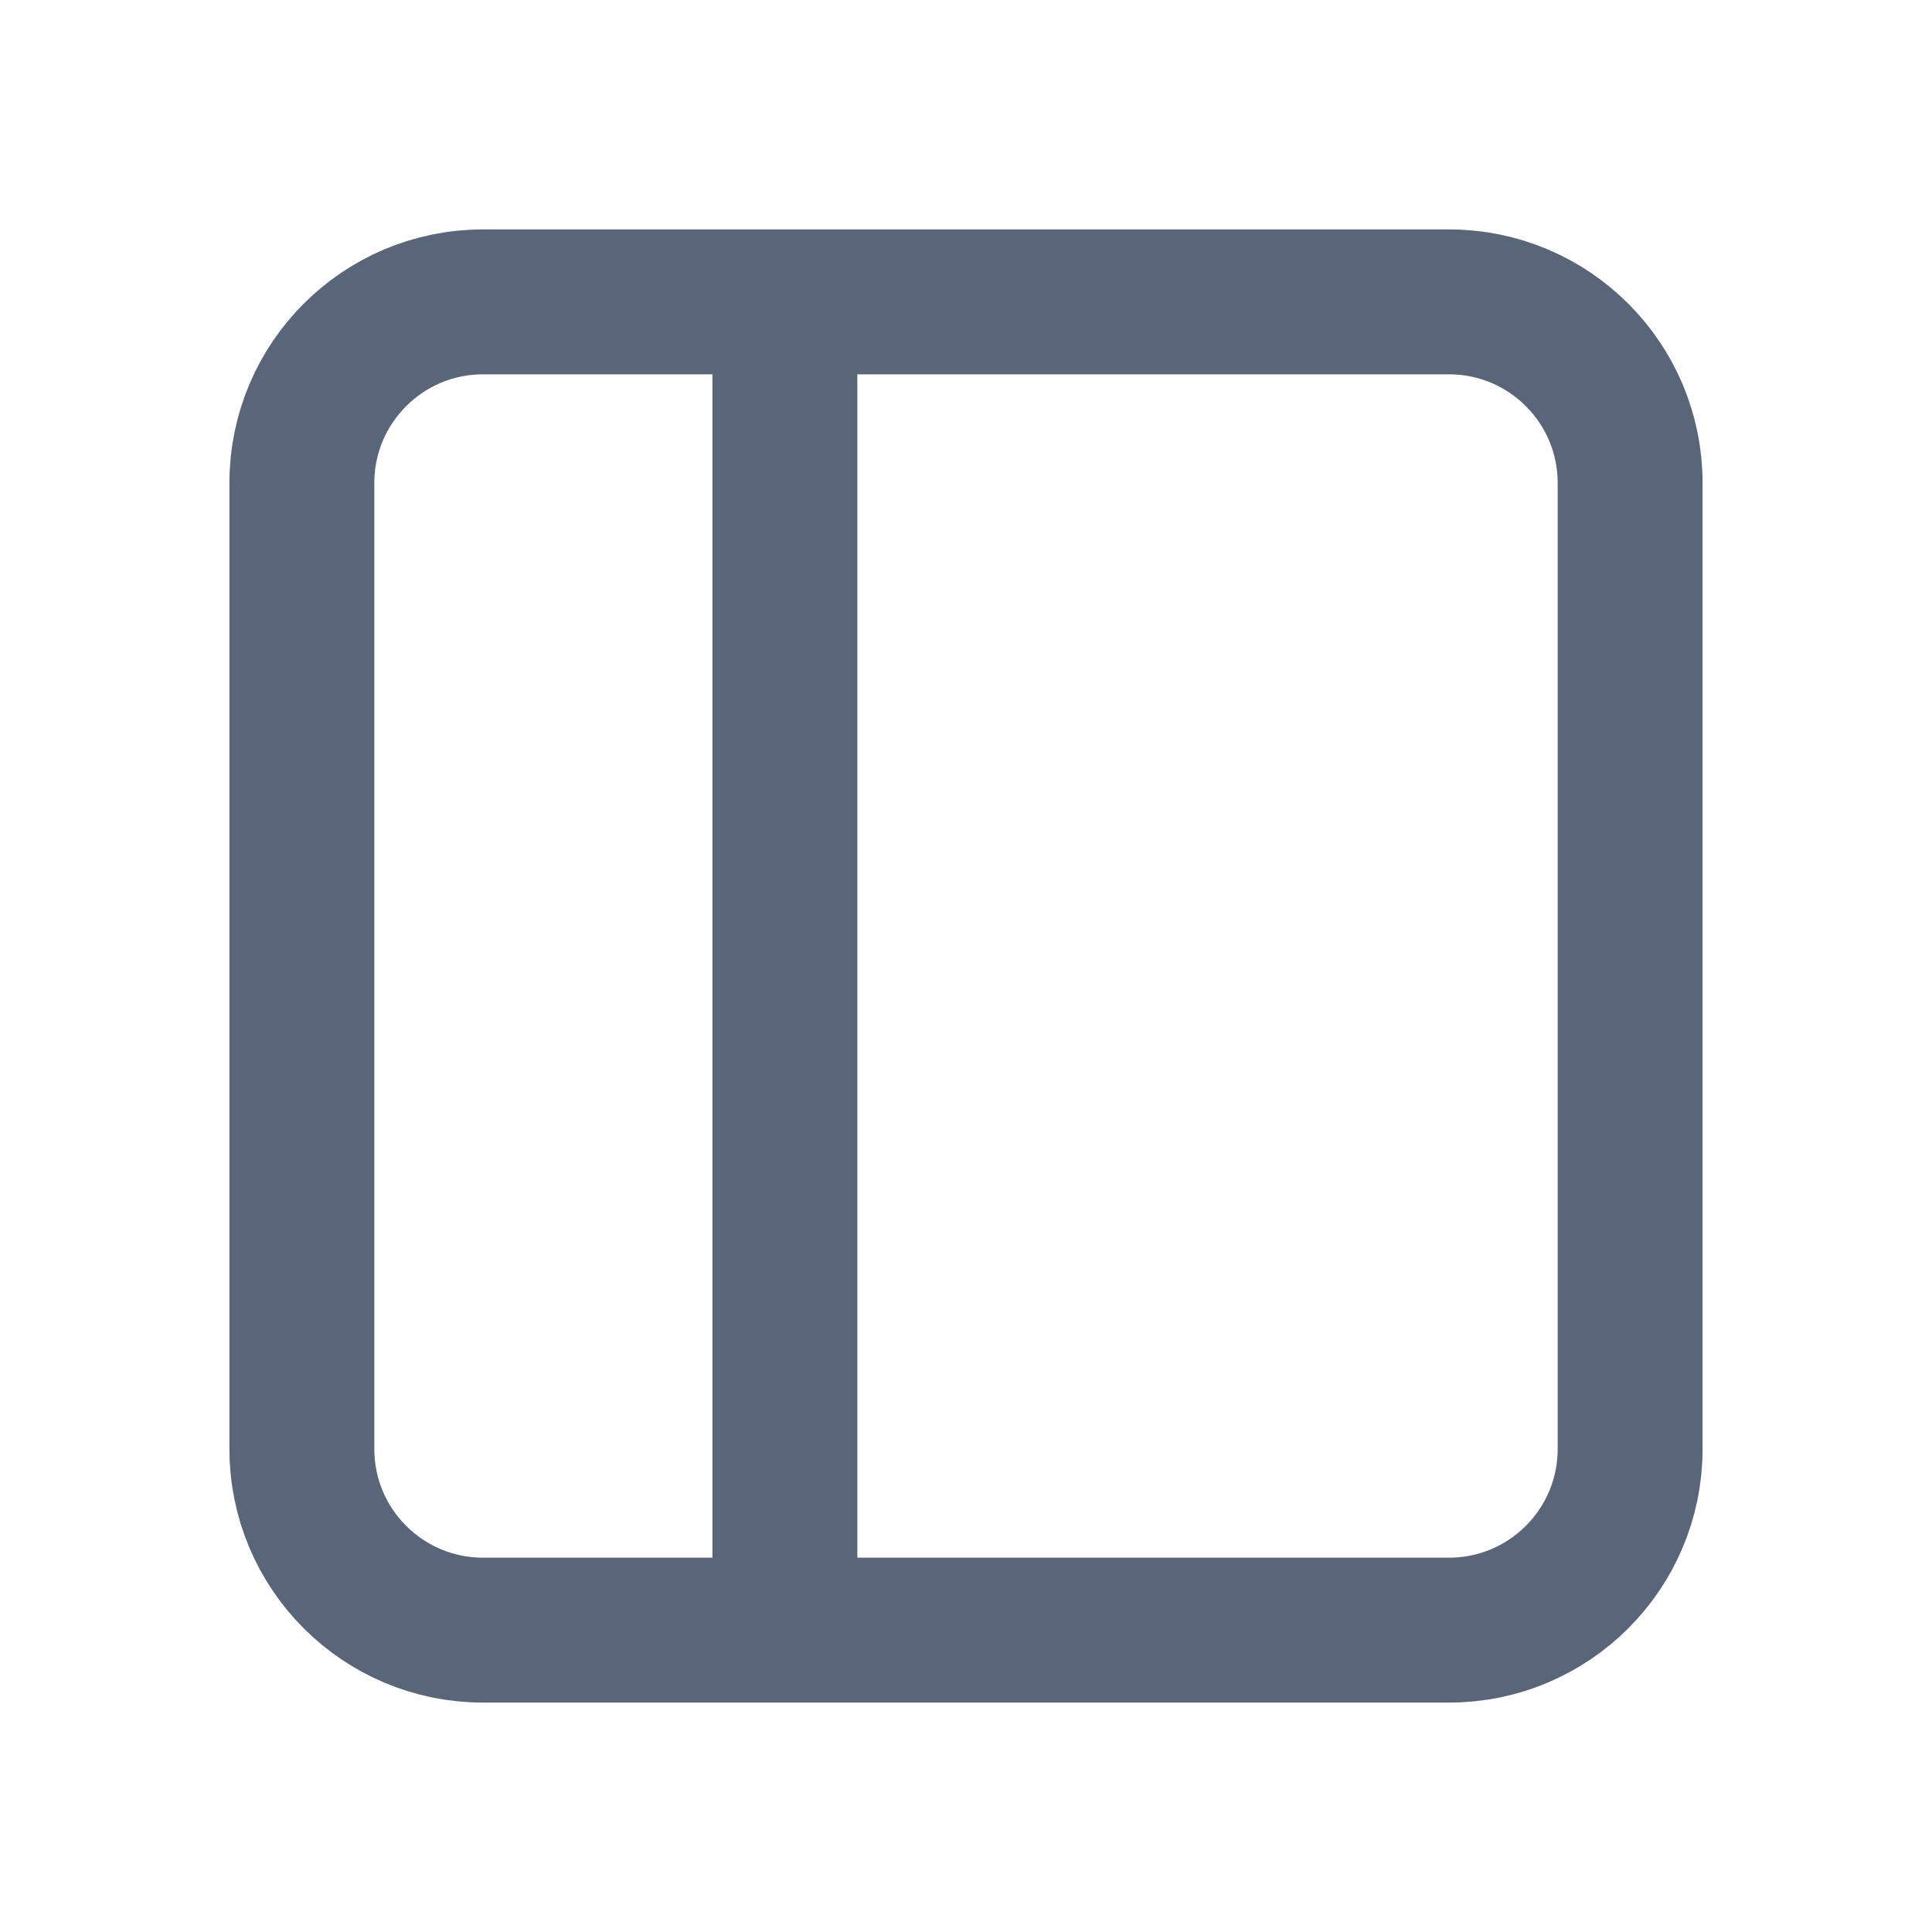
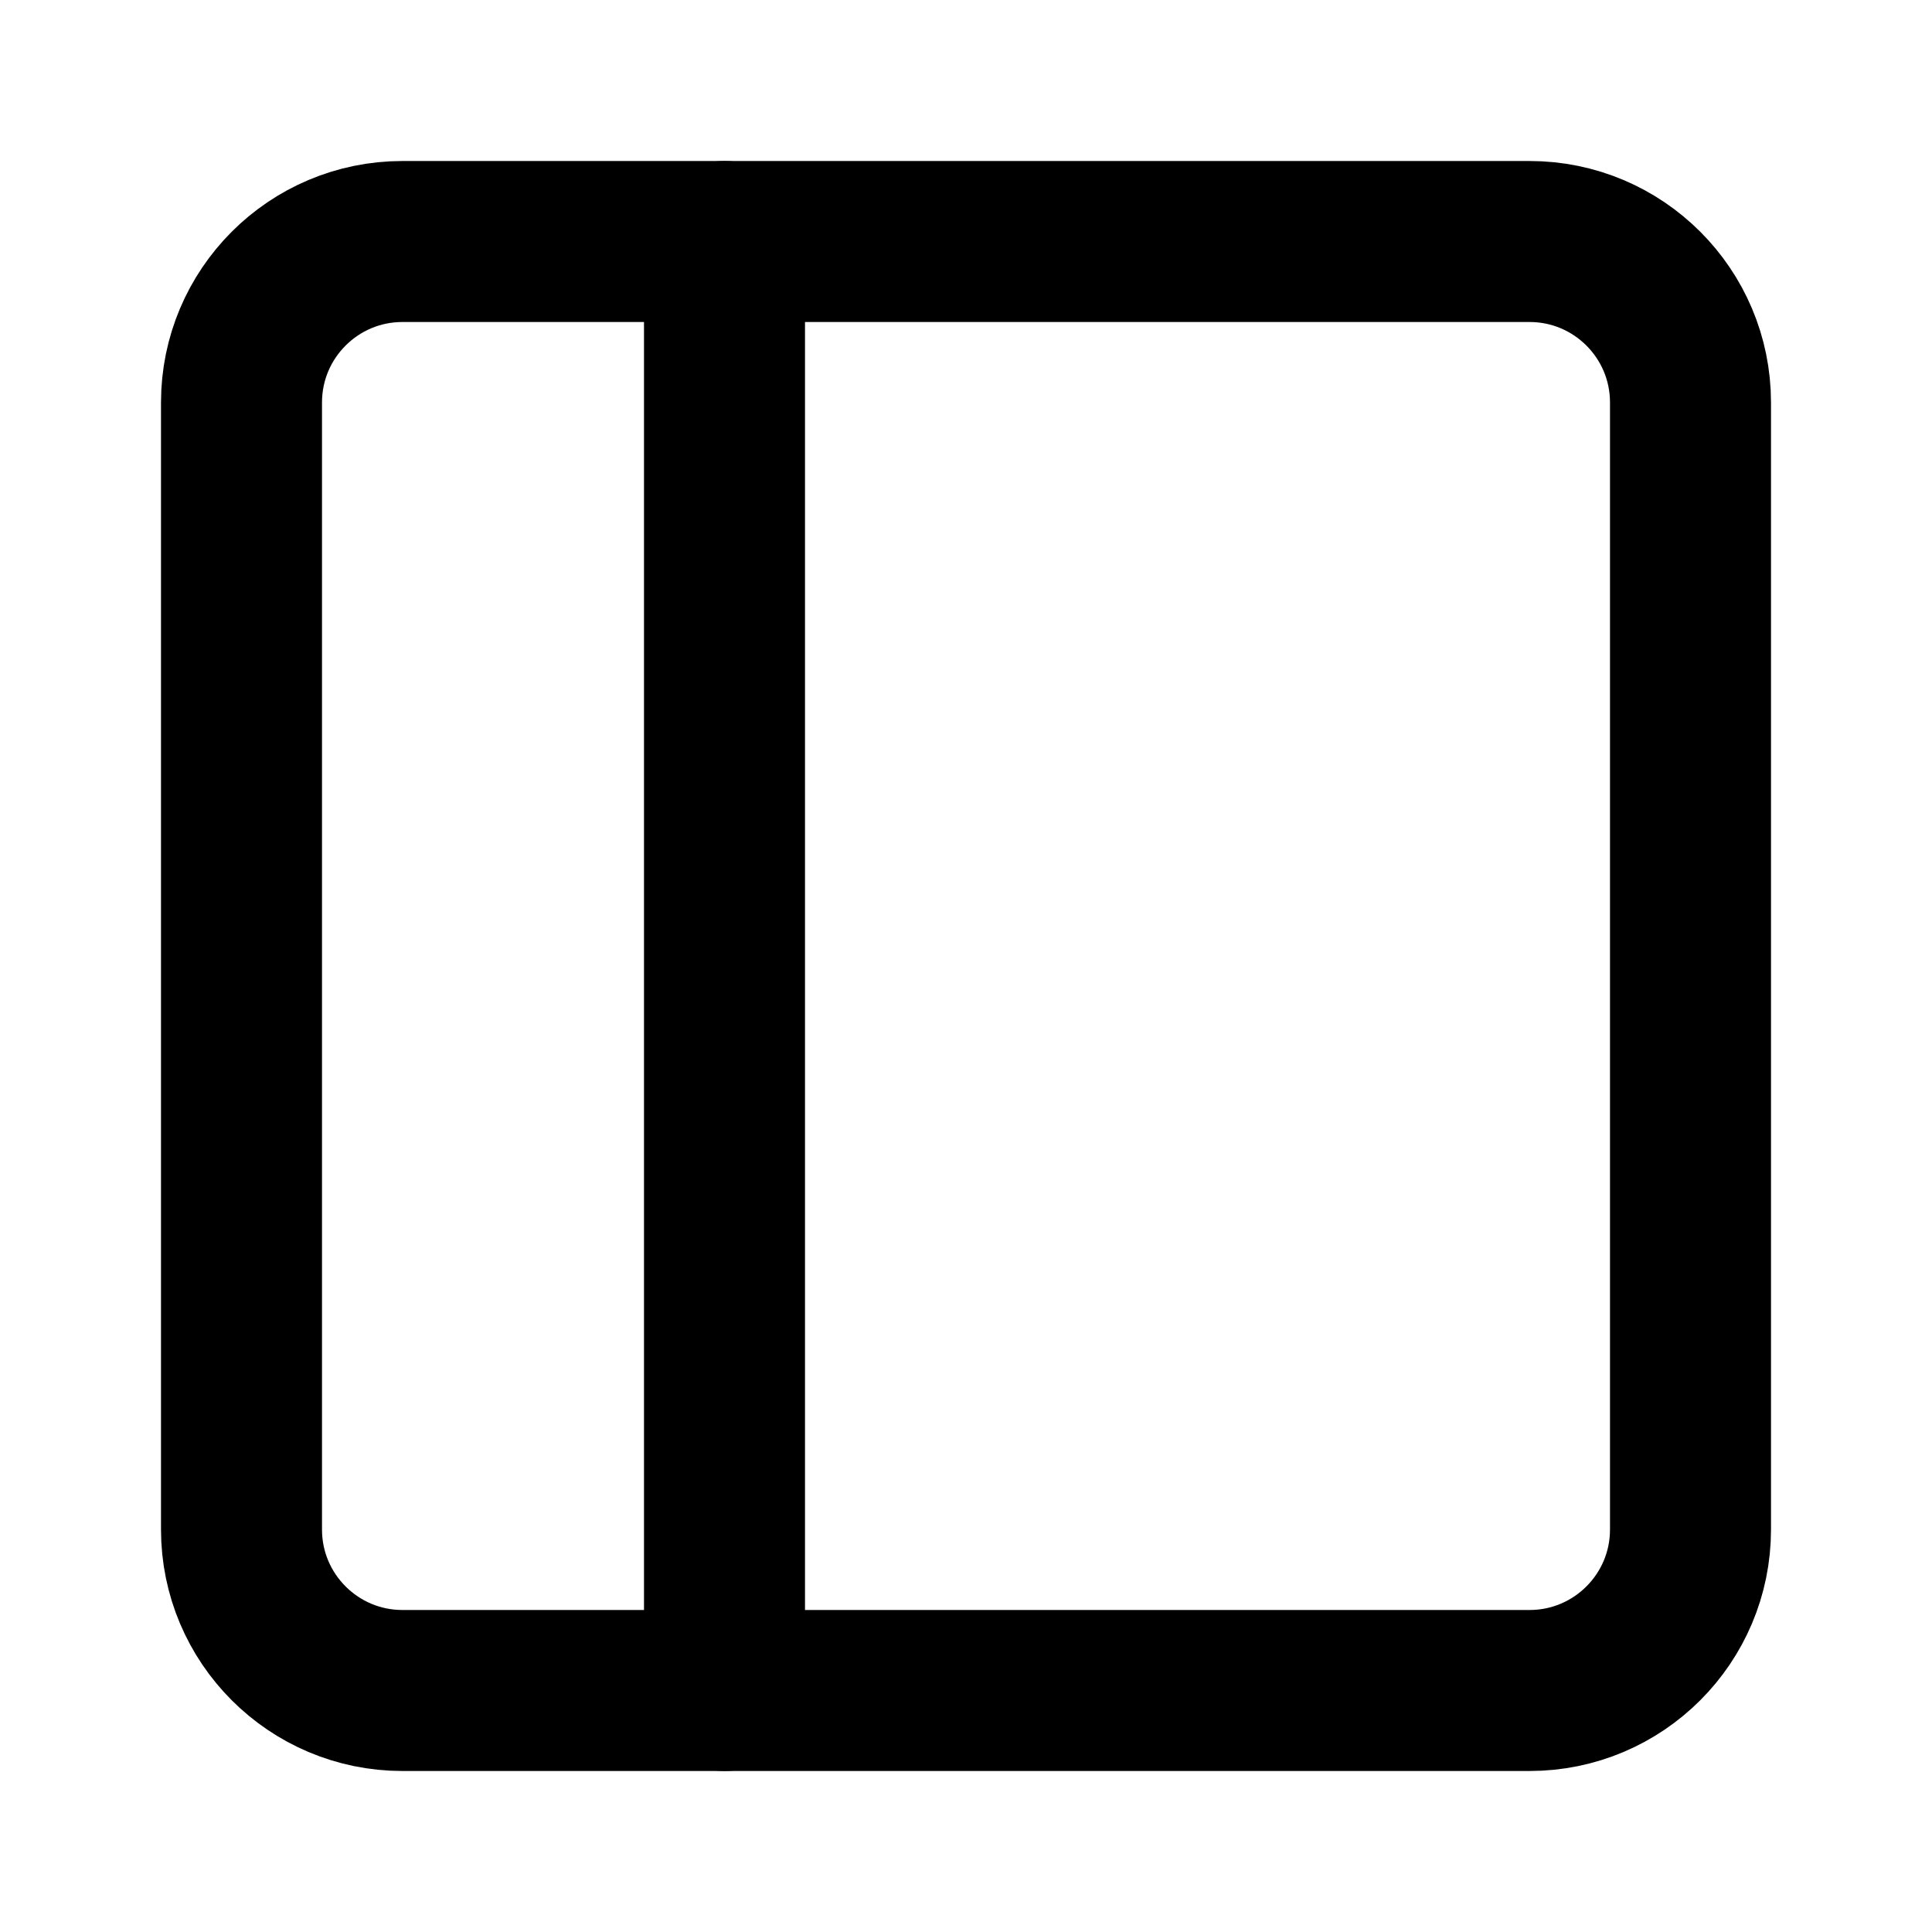
- <svg xmlns="http://www.w3.org/2000/svg" width="16" height="16" fill="none">
-   <rect width="11" height="11" x="2.5" y="2.5" stroke="#596579" stroke-width="1.2" rx="1.5" />
-   <path stroke="#596579" stroke-linecap="round" stroke-width="1.2" d="M6.5 3v10" />
+ <svg xmlns="http://www.w3.org/2000/svg" width="16" height="16" viewBox="0 0 24 24">
+   <g fill="none" stroke="currentColor" stroke-linecap="round" stroke-linejoin="round" stroke-width="2">
+     <rect width="18" height="18" x="3" y="3" rx="2" />
+     <path d="M9 3v18" />
+   </g>
</svg>
